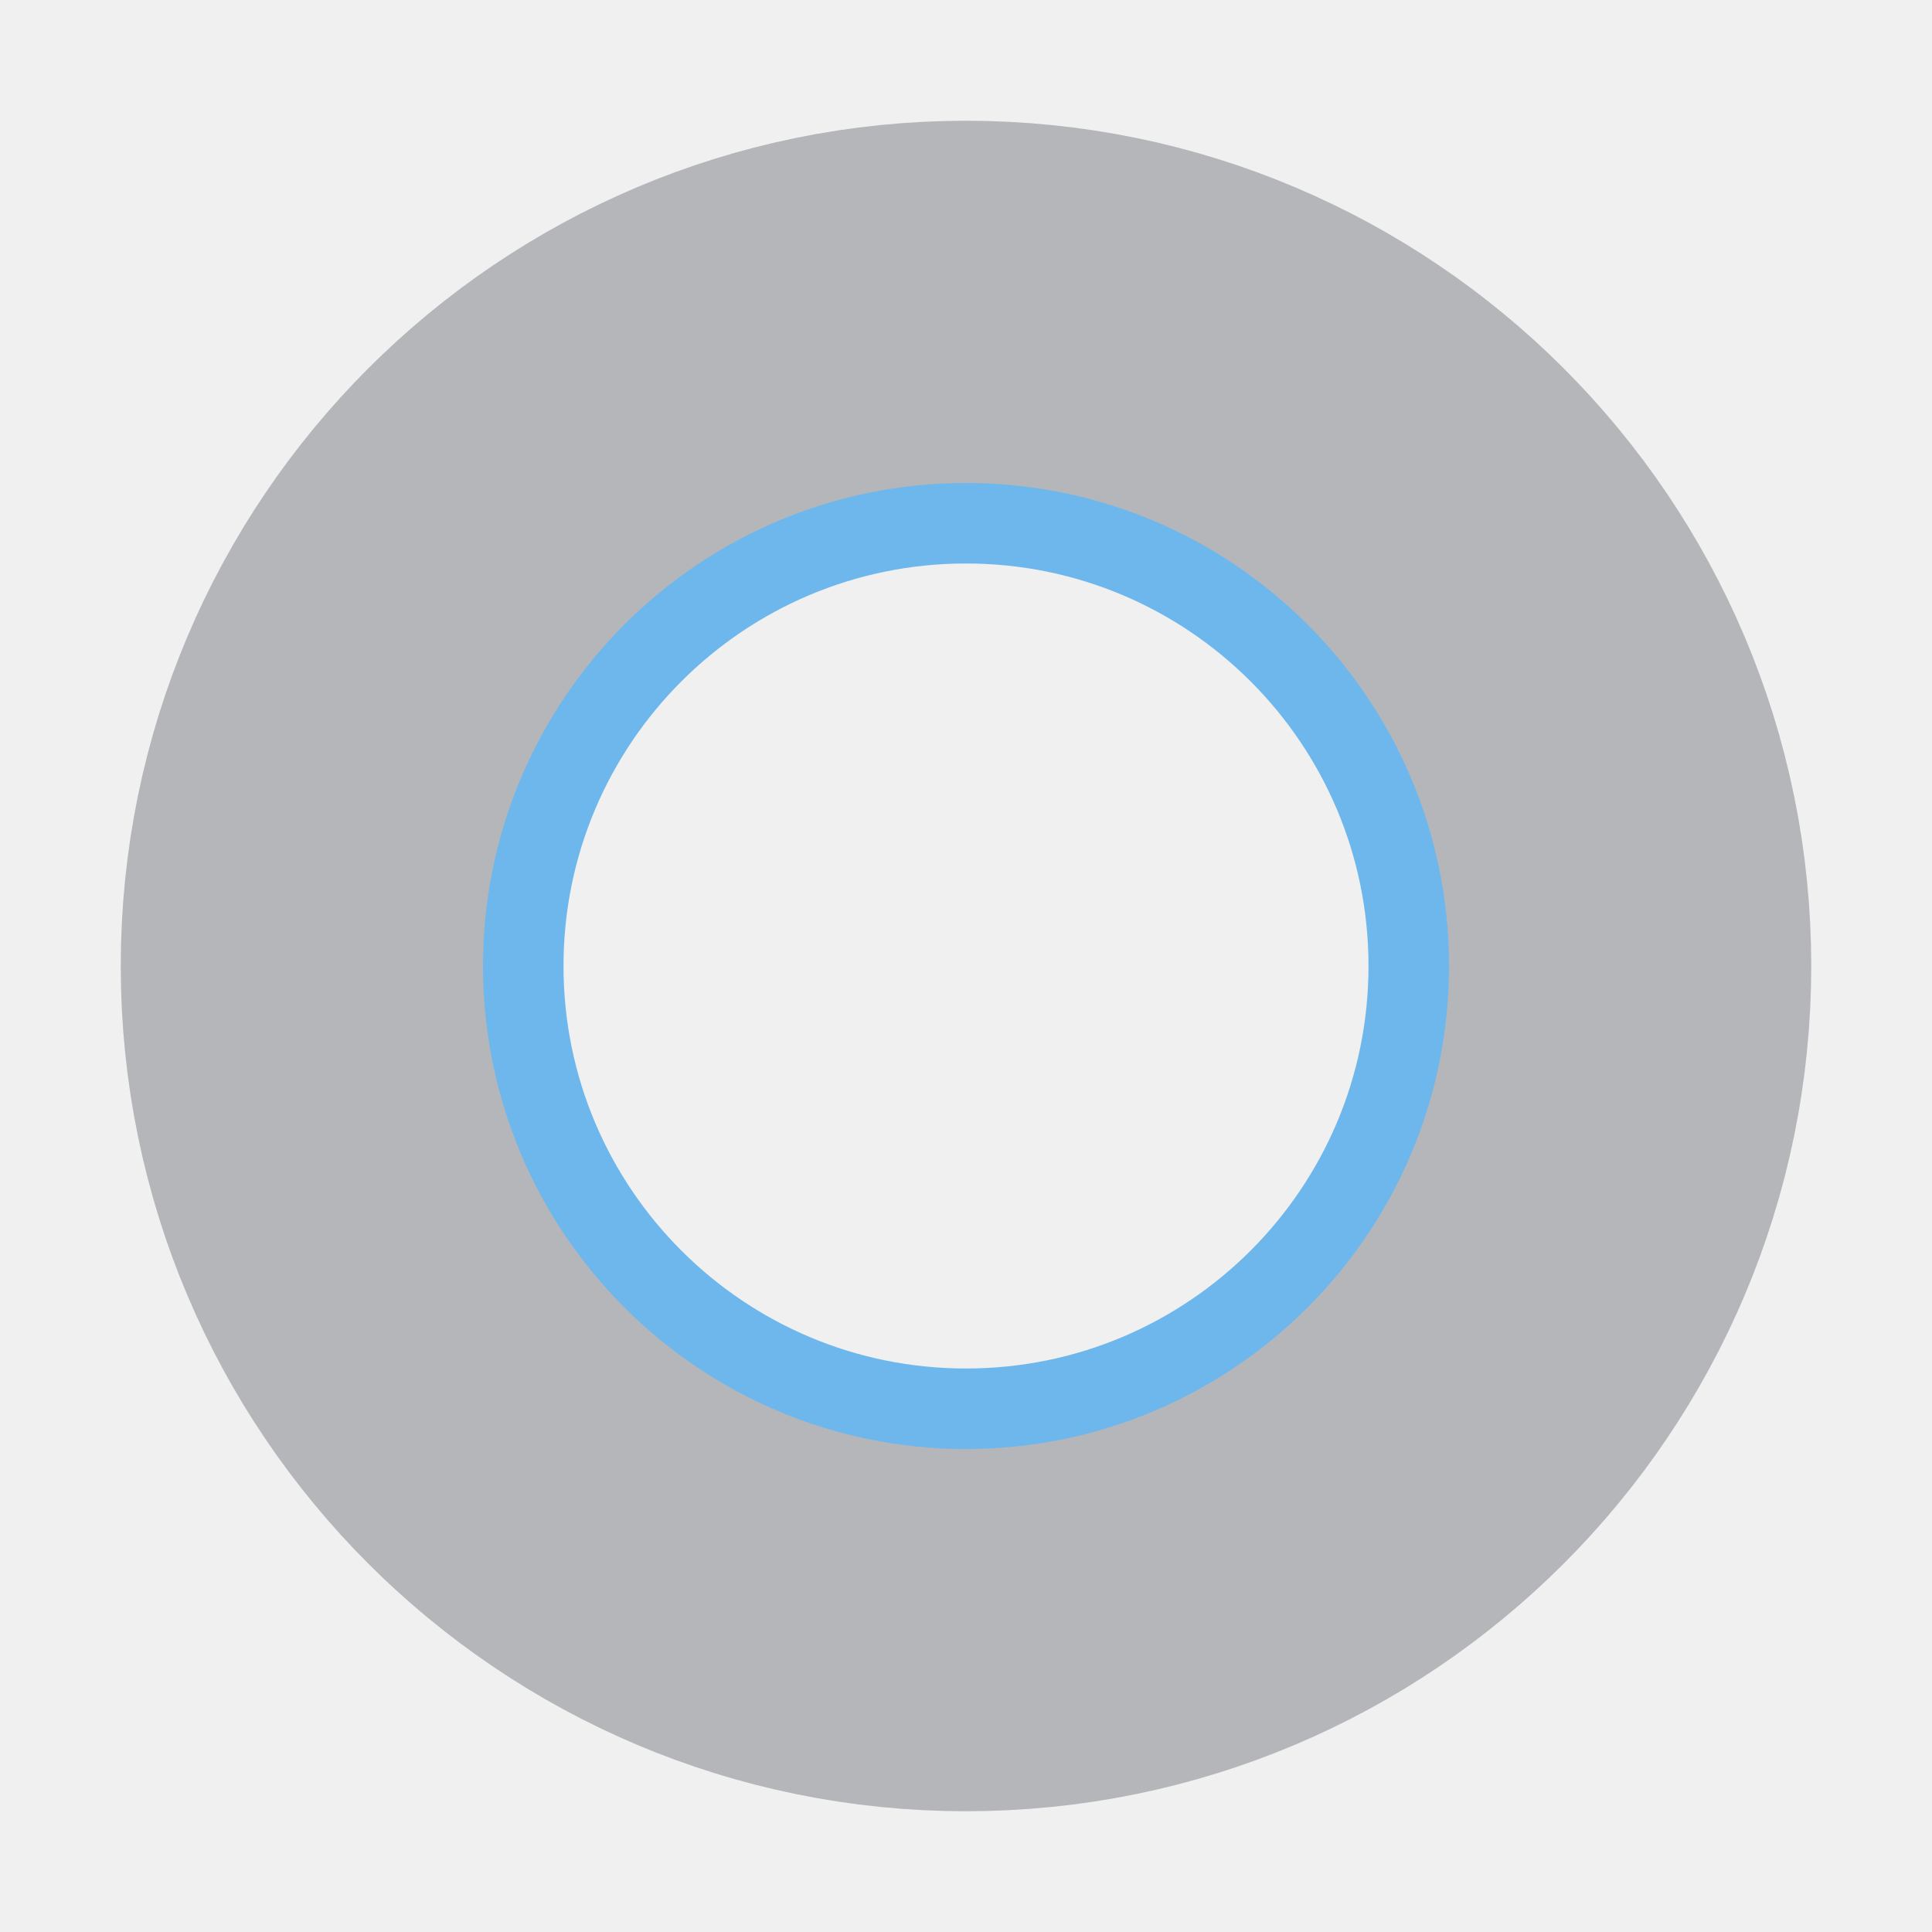
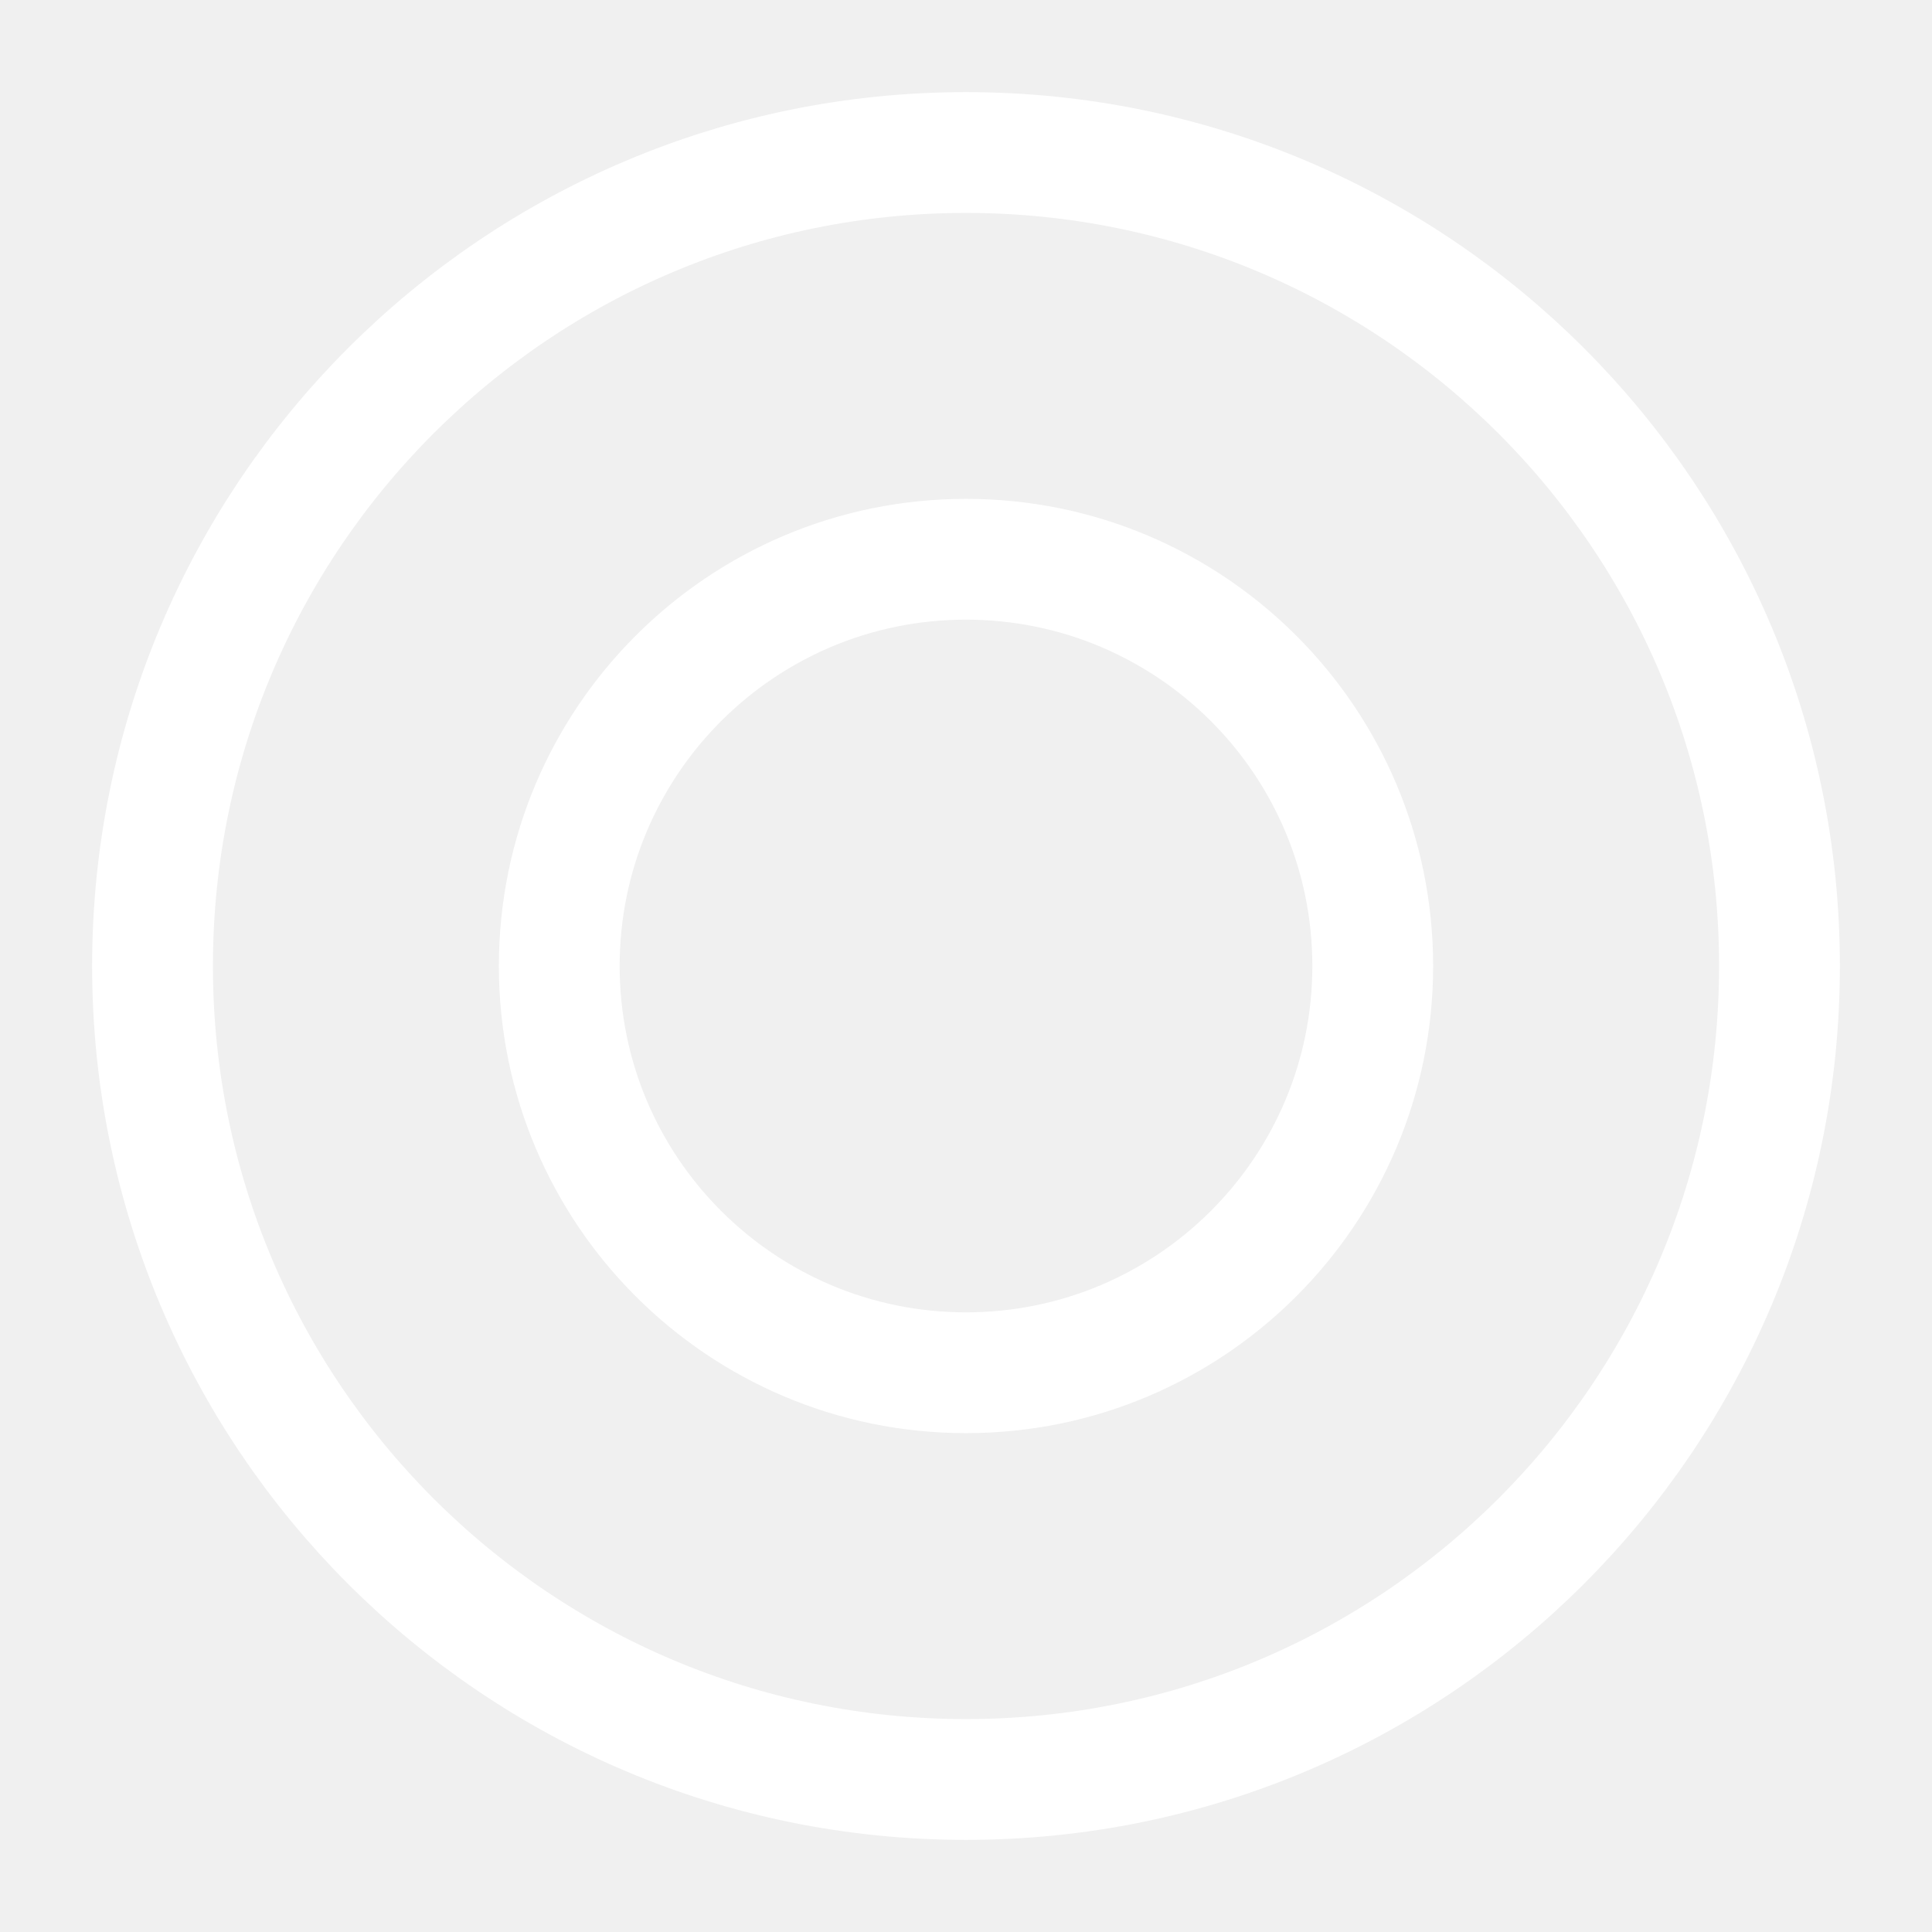
- <svg xmlns="http://www.w3.org/2000/svg" viewBox="0 0 24 24" role="img" aria-label="Donut" fill="none" stroke-linecap="round" stroke-linejoin="round">
-   <circle cx="12" cy="12" r="8" stroke="#B4B6B9" stroke-width="5" />
-   <circle cx="12" cy="12" r="5.5" stroke="#6DB7ED" stroke-width="1" />
+ <svg xmlns="http://www.w3.org/2000/svg" width="16" height="16" viewBox="2.5 2.5 19 19" fill="none" stroke="#ffffff" stroke-width="1.188" stroke-linecap="round" stroke-linejoin="round">
+   <g>
+     <path d="M4 12a8 8 0 1 0 16 0a8 8 0 1 0-16 0M8 12a4 4 0 1 0 8 0a4 4 0 1 0-8 0" />
+   </g>
</svg>
